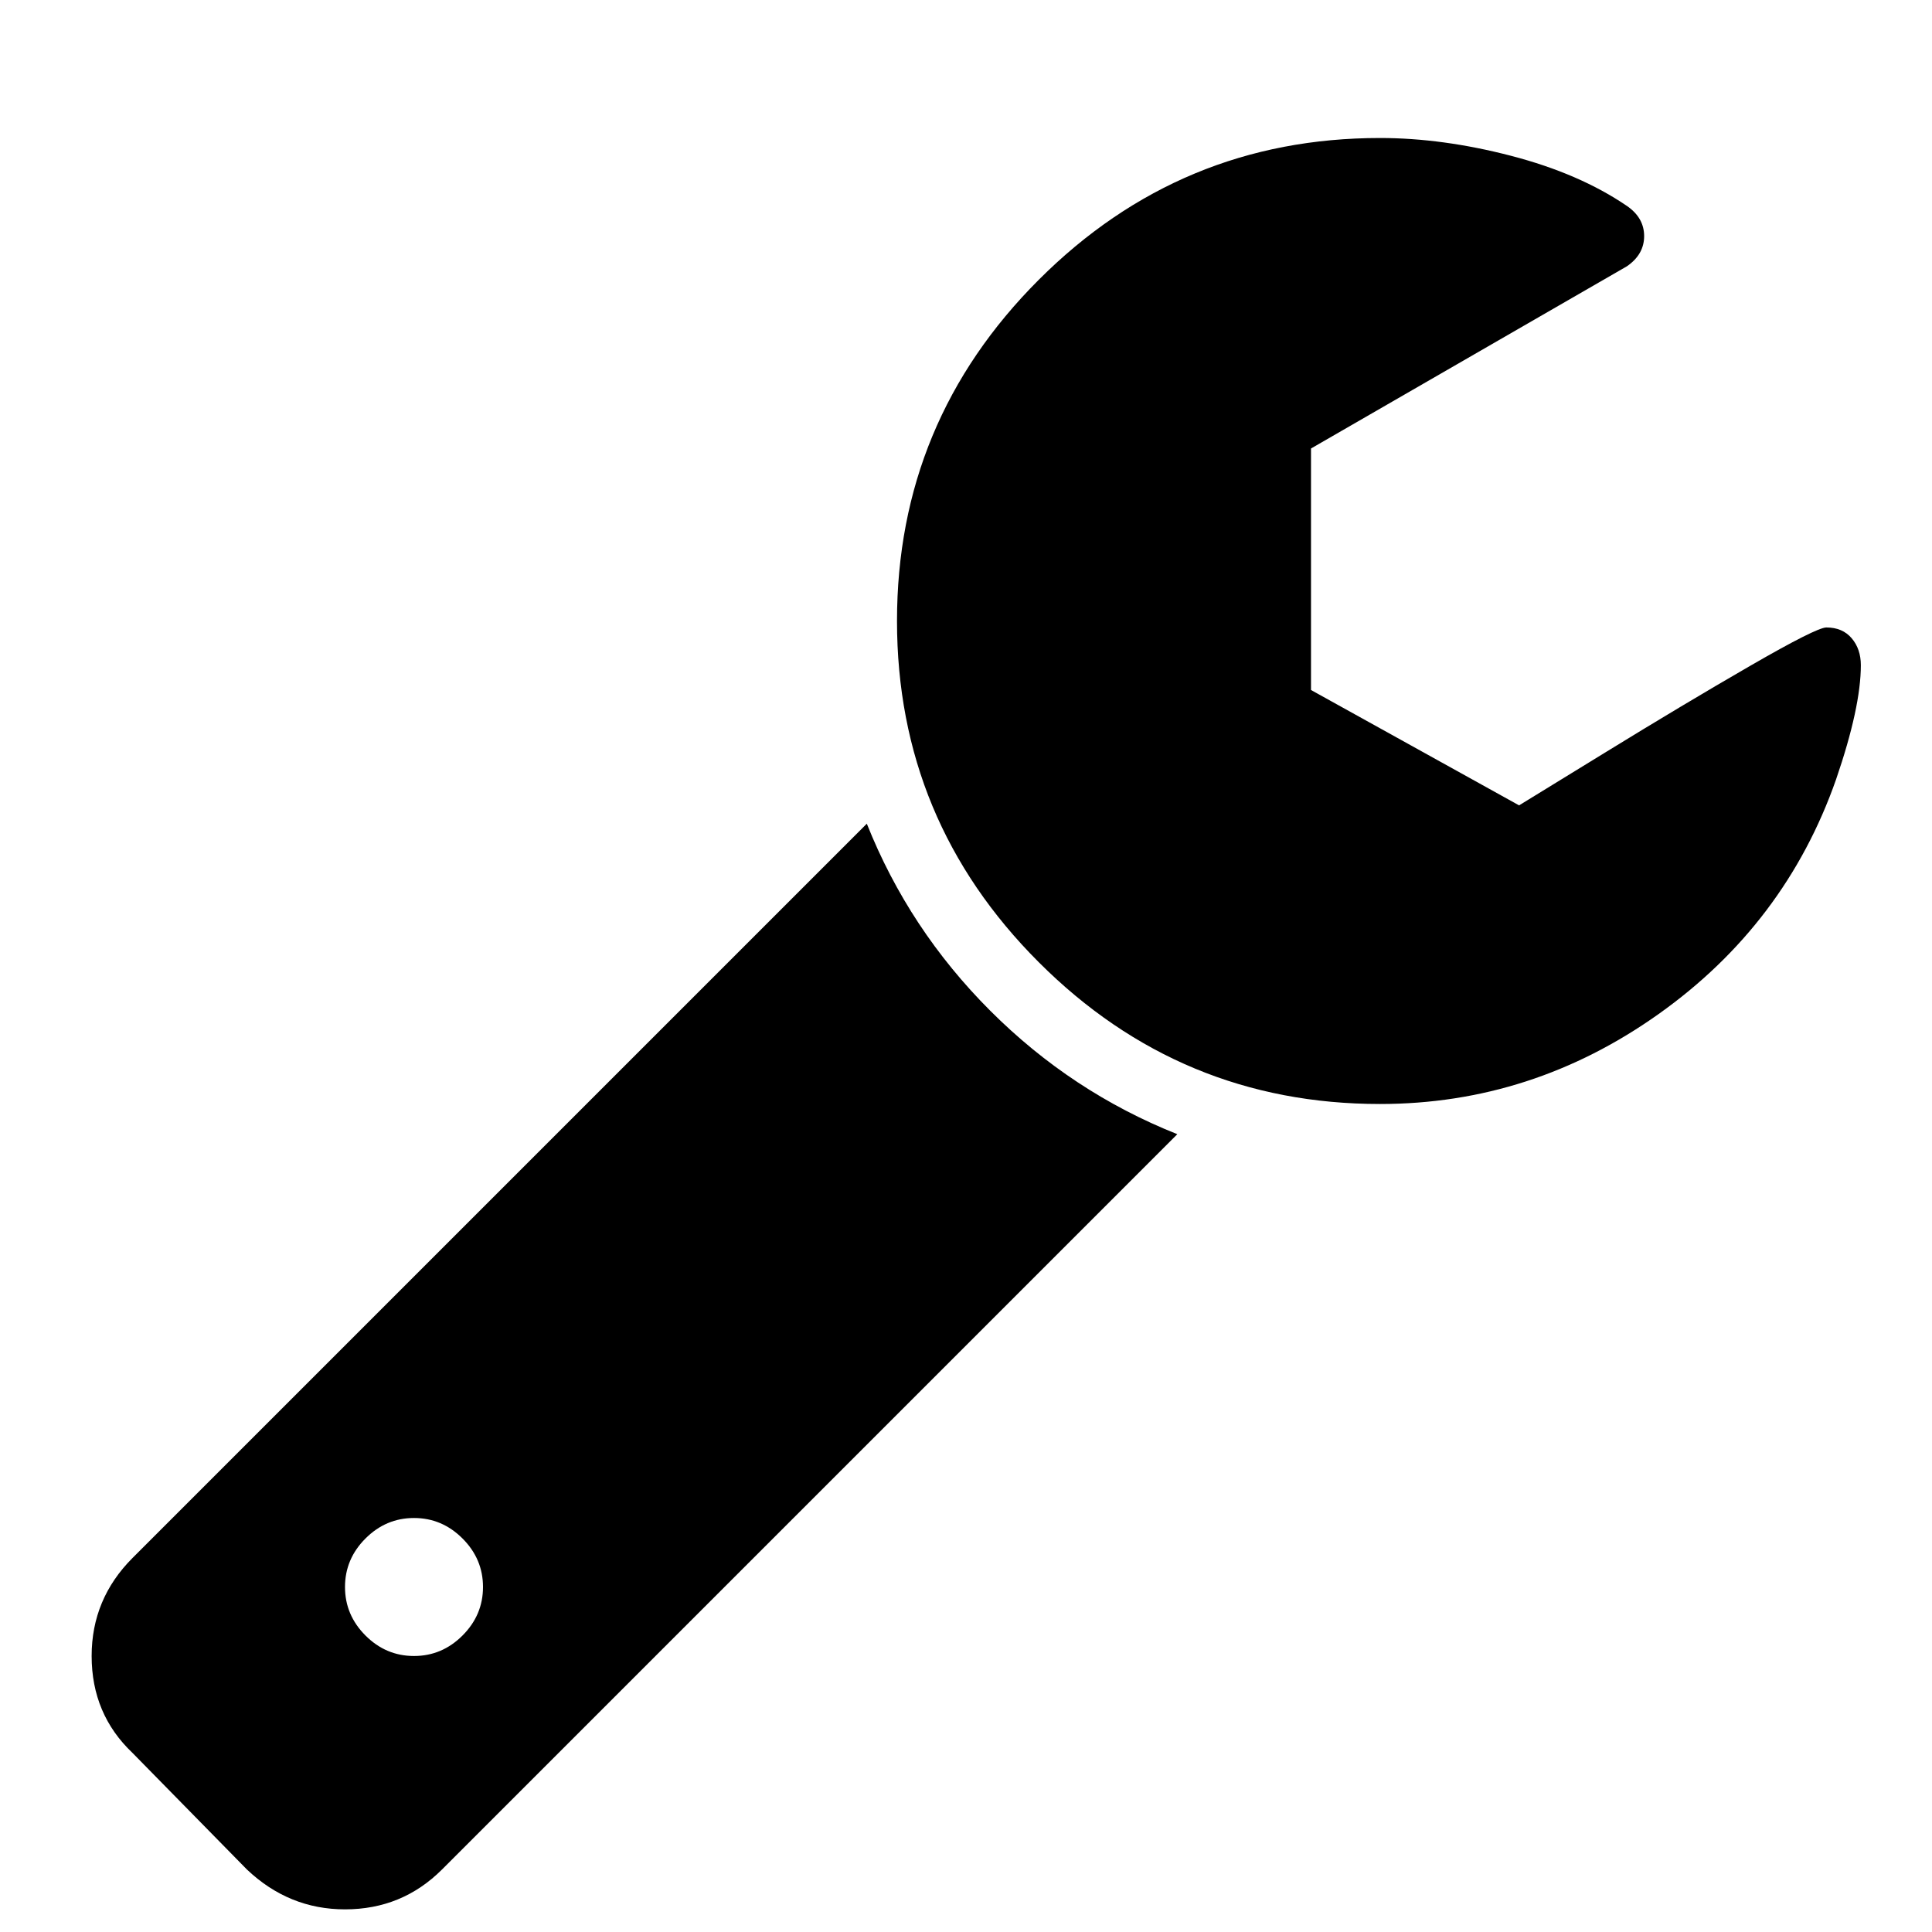
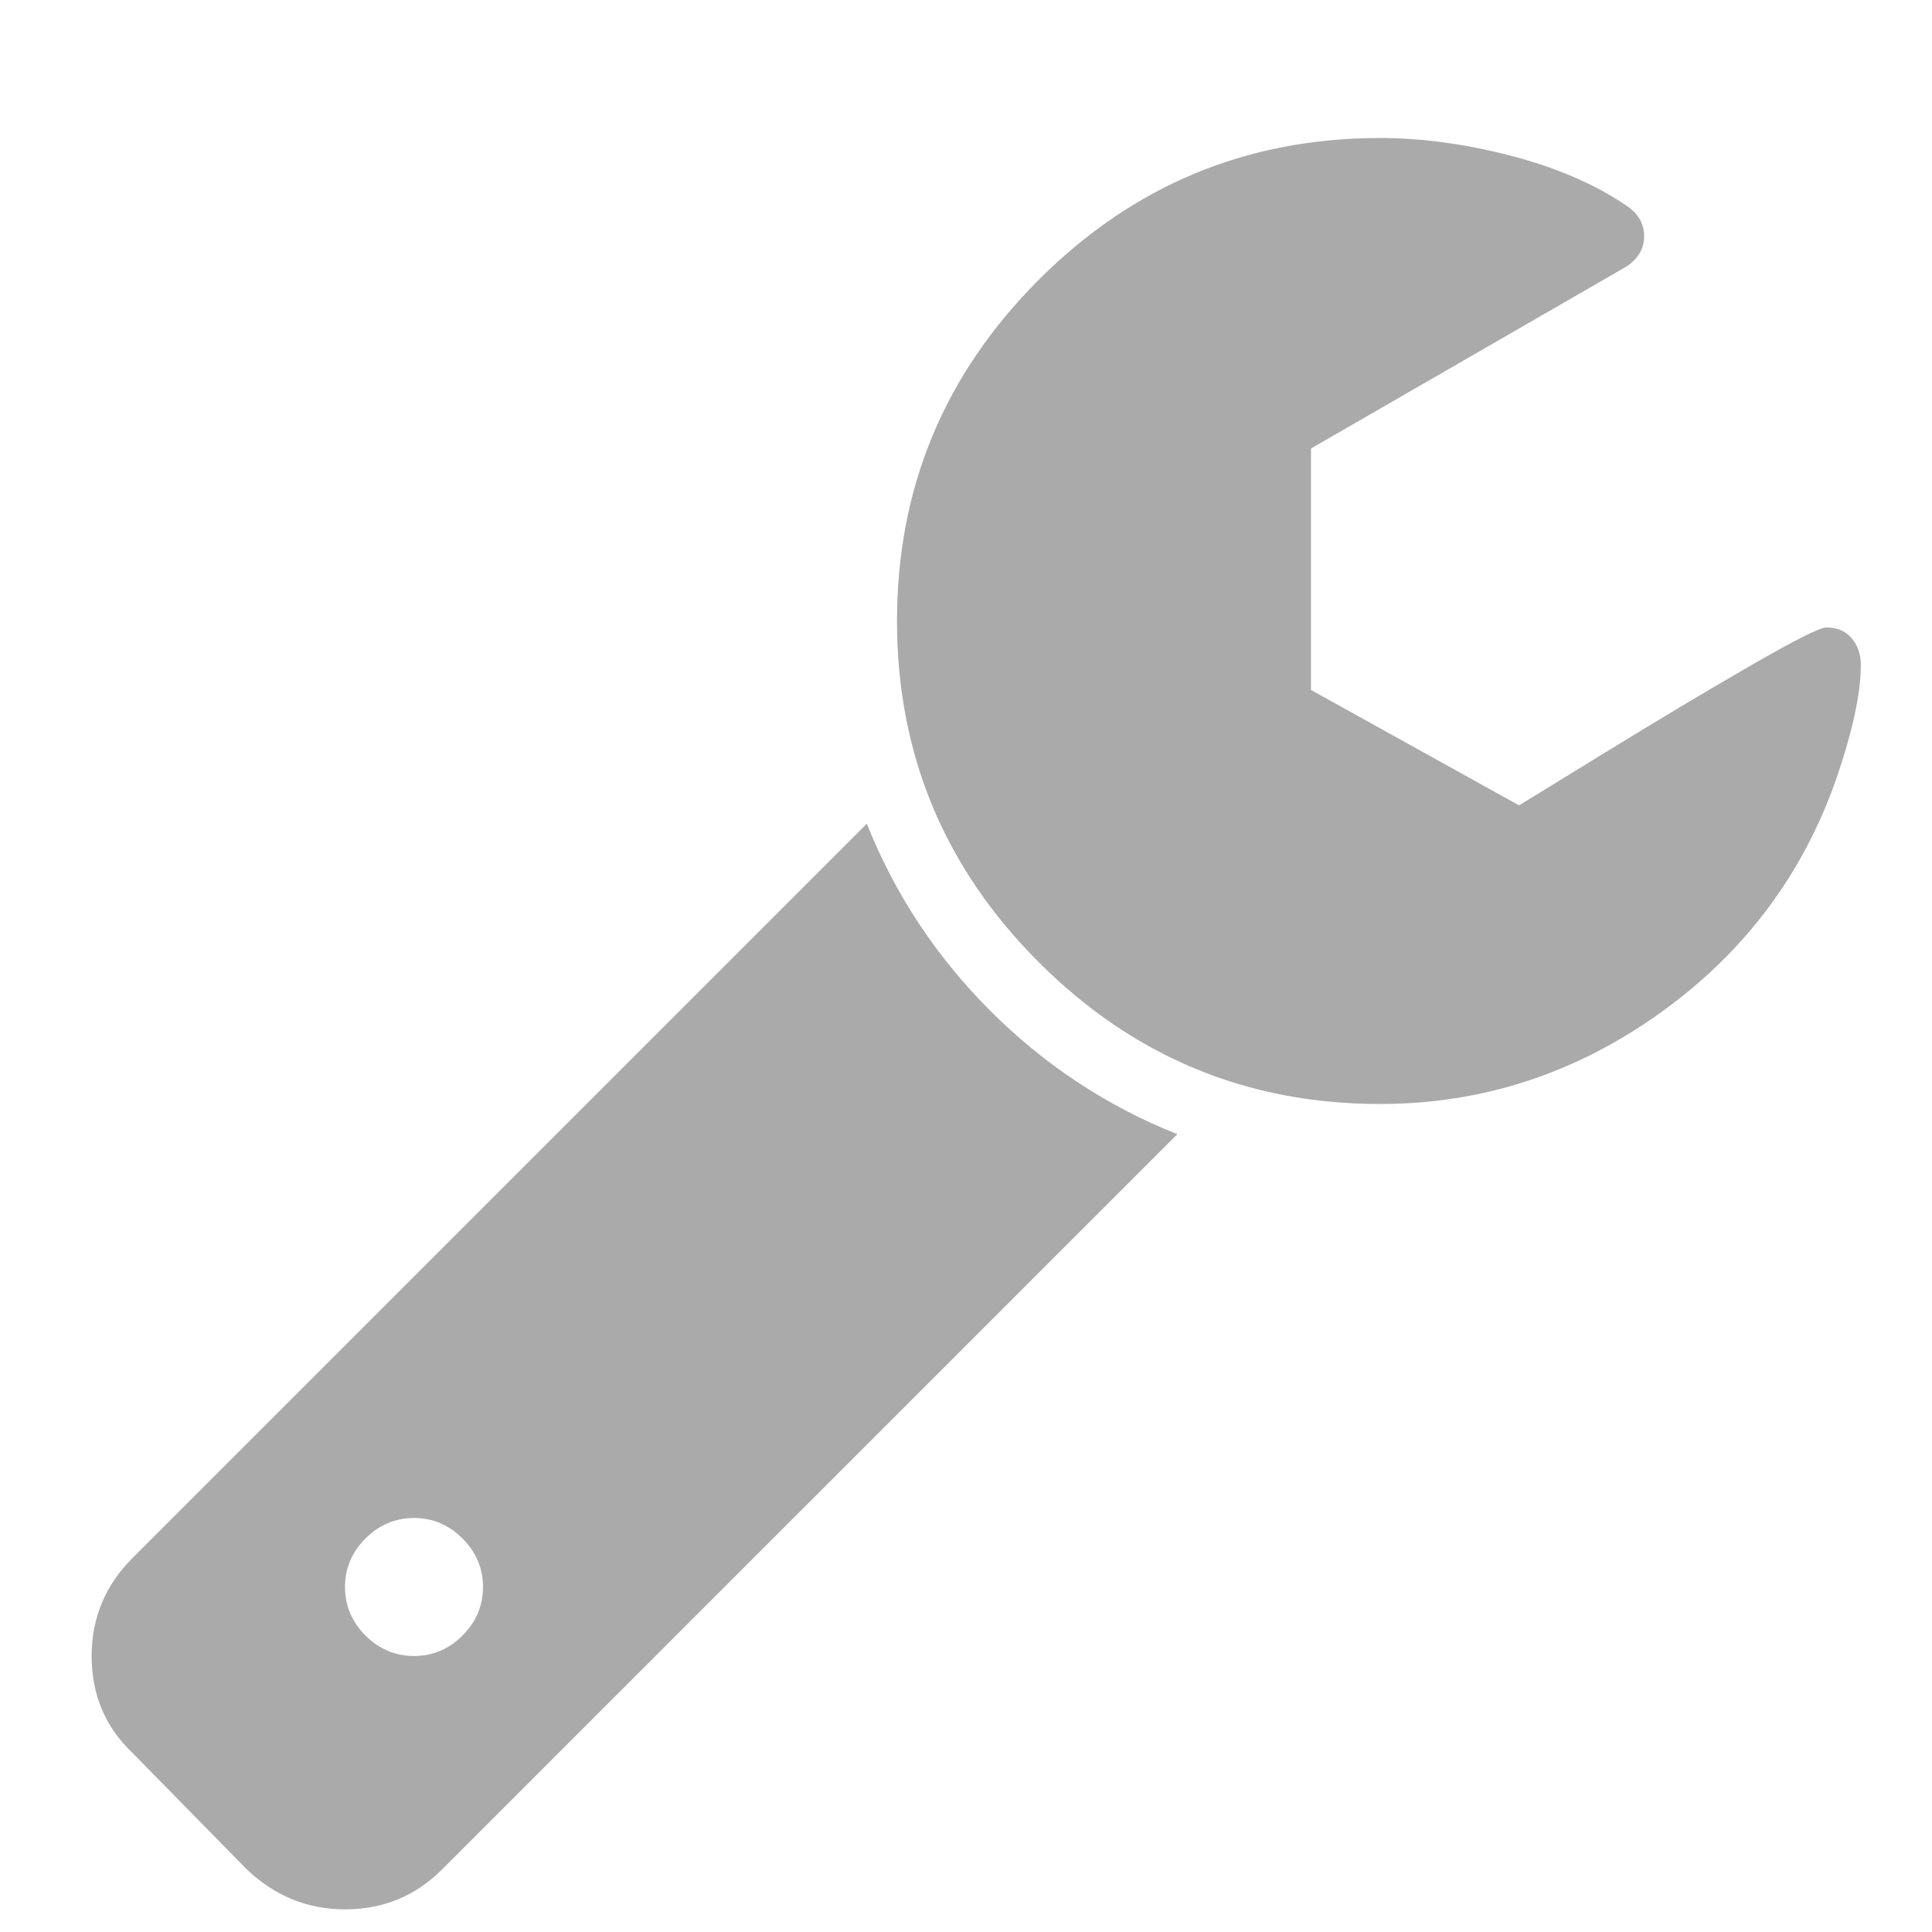
<svg xmlns="http://www.w3.org/2000/svg" width="1792" height="1792" viewBox="0 0 1792 1792">
-   <path d="M448 1472q0-26-19-45t-45-19-45 19-19 45 19 45 45 19 45-19 19-45zm644-420l-682 682q-37 37-90 37-52 0-91-37l-106-108q-38-36-38-90 0-53 38-91l681-681q39 98 114.5 173.5t173.5 114.5zm634-435q0 39-23 106-47 134-164.5 217.5t-258.5 83.5q-185 0-316.5-131.5t-131.5-316.5 131.5-316.5 316.5-131.5q58 0 121.5 16.5t107.5 46.5q16 11 16 28t-16 28l-293 169v224l193 107q5-3 79-48.5t135.5-81 70.5-35.5q15 0 23.5 10t8.5 25z" />
+   <path fill="#aaa" d="M448 1472q0-26-19-45t-45-19-45 19-19 45 19 45 45 19 45-19 19-45zm644-420l-682 682q-37 37-90 37-52 0-91-37l-106-108q-38-36-38-90 0-53 38-91l681-681q39 98 114.5 173.5t173.5 114.5zm634-435q0 39-23 106-47 134-164.5 217.5t-258.5 83.5q-185 0-316.5-131.5t-131.5-316.5 131.5-316.5 316.5-131.5q58 0 121.5 16.5t107.5 46.5q16 11 16 28t-16 28l-293 169v224l193 107q5-3 79-48.5t135.5-81 70.5-35.5q15 0 23.5 10t8.5 25z" />
</svg>
